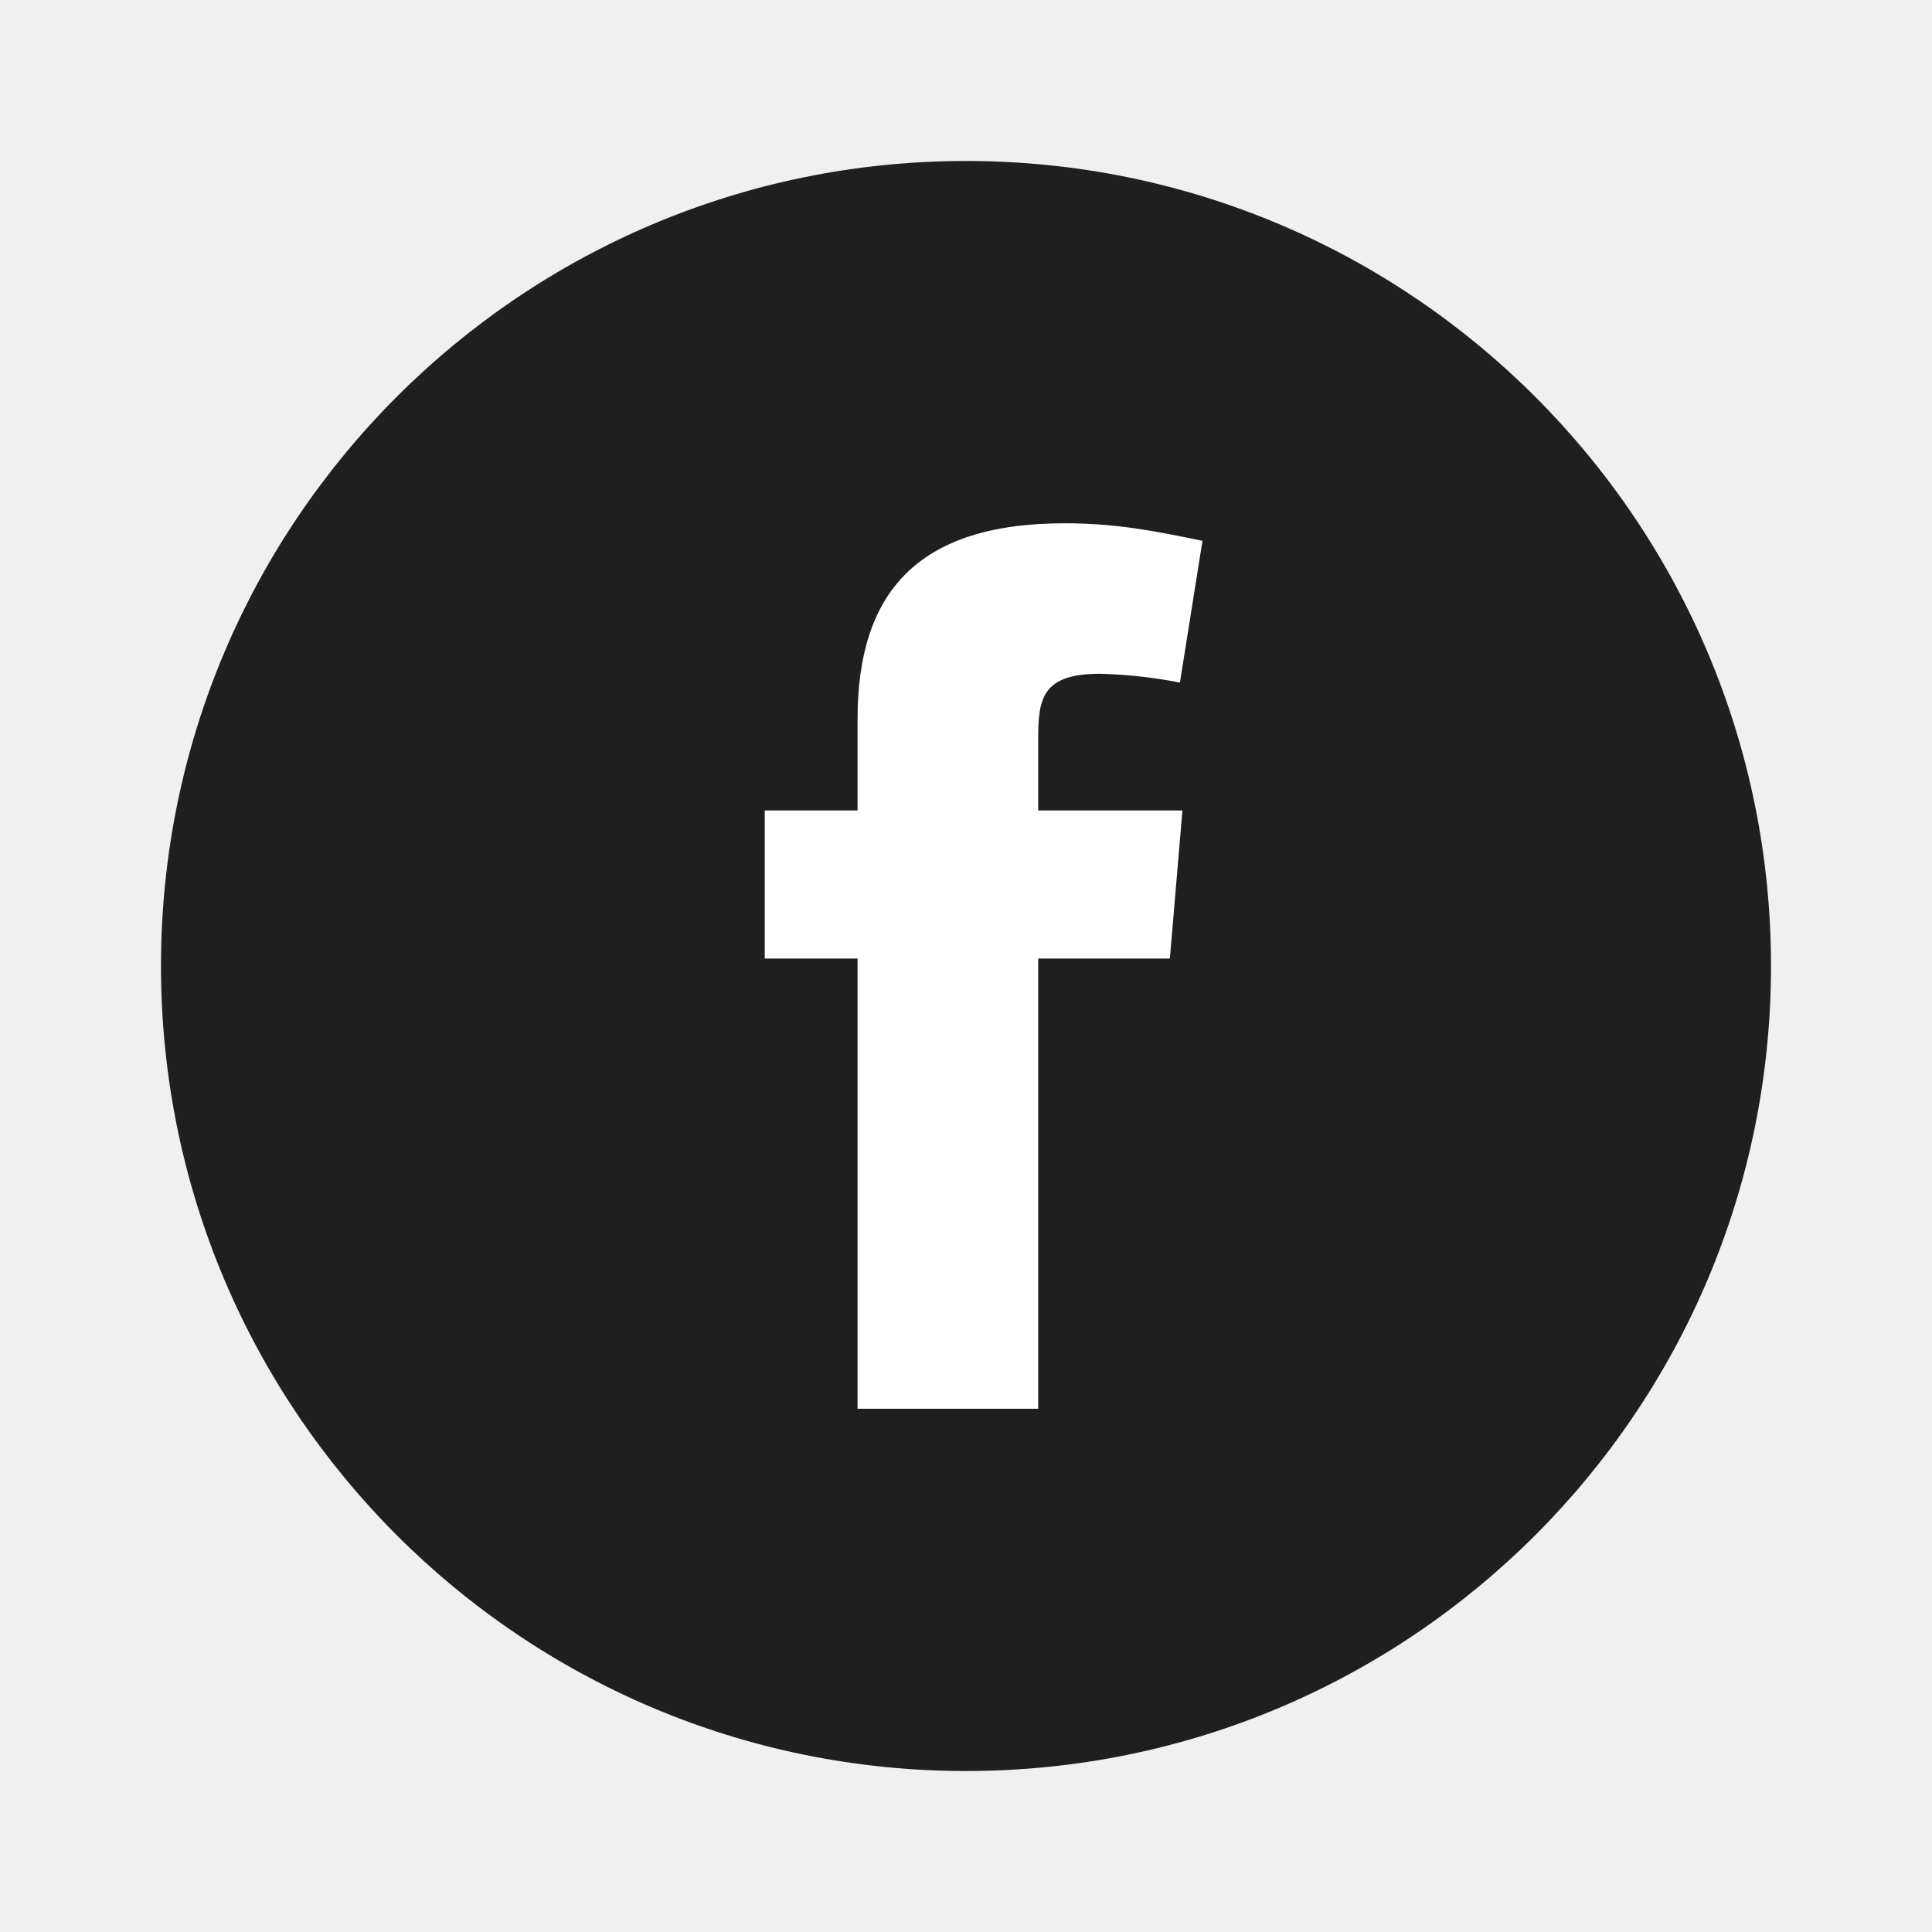
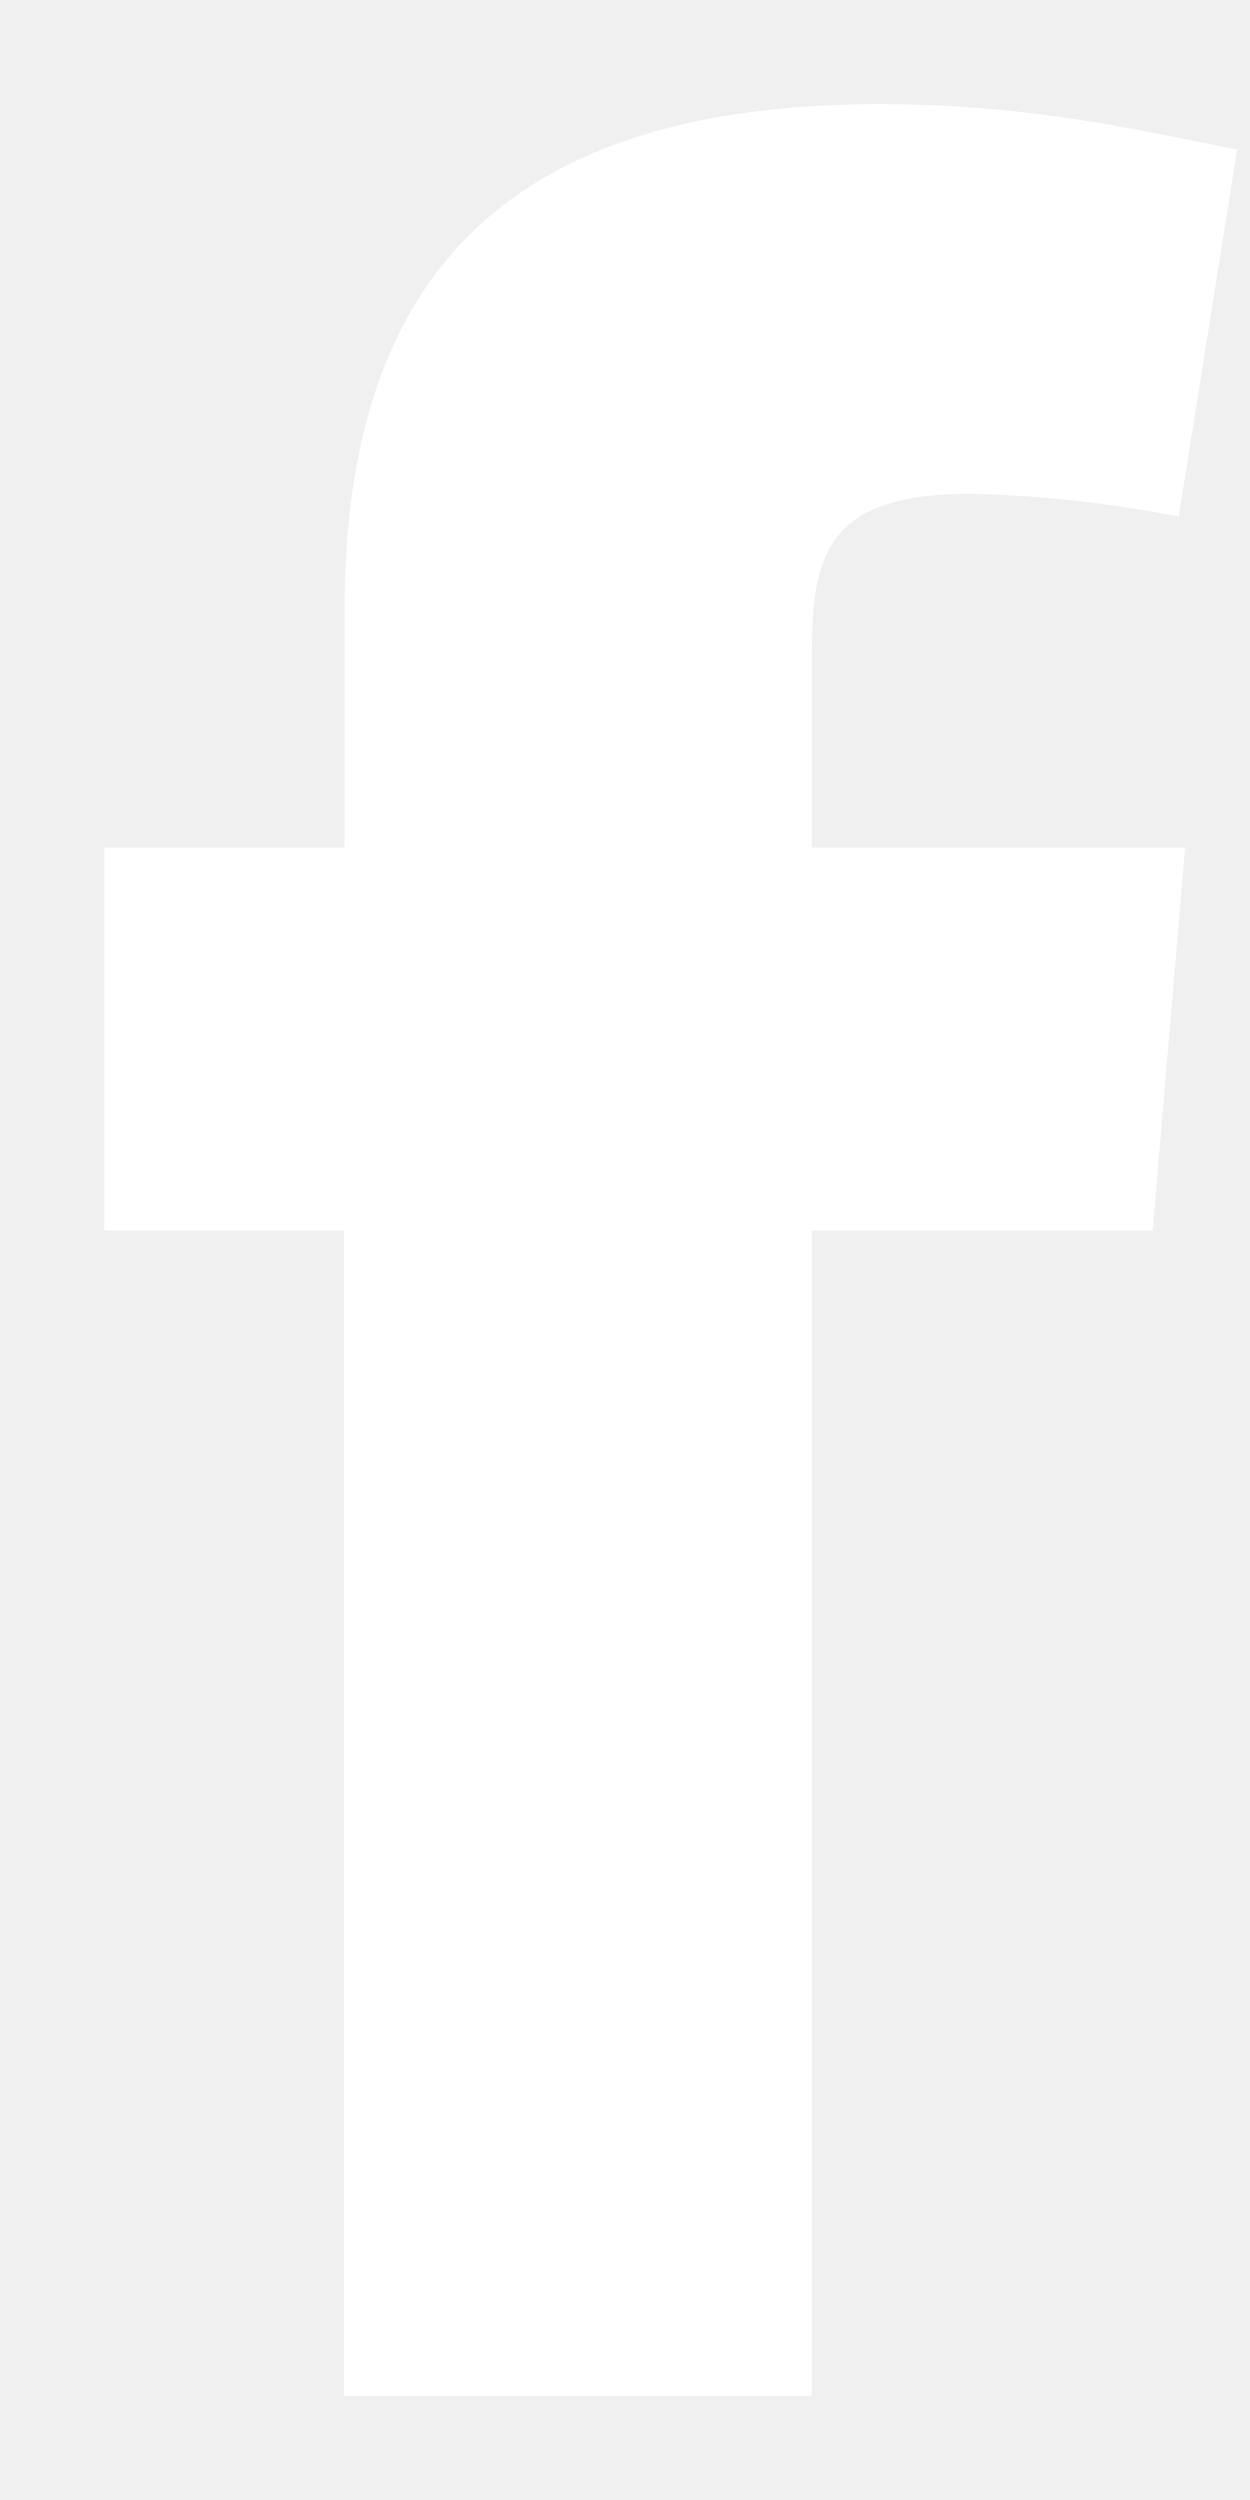
- <svg xmlns="http://www.w3.org/2000/svg" width="40" height="40" fill="none">
-   <circle cx="20" cy="20" r="16.667" fill="#1F1F1F" />
-   <path fill-rule="evenodd" clip-rule="evenodd" d="M24.43 14.132a9.833 9.833 0 00-1.663-.182c-1.195 0-1.272.52-1.272 1.35v1.48h2.986l-.26 3.065h-2.726v9.322h-3.74v-9.322h-1.922V16.78h1.922v-1.895c0-2.597 1.22-4.051 4.285-4.051 1.064 0 1.843.155 2.856.363l-.467 2.935z" fill="#fff" />
+ <svg xmlns="http://www.w3.org/2000/svg" width="10" height="20" fill="none">
+   <path fill-rule="evenodd" clip-rule="evenodd" d="M9.429 4.132a9.834 9.834 0 00-1.662-.182c-1.195 0-1.273.52-1.273 1.35v1.48h2.987l-.26 3.065H6.493v9.322h-3.74V9.845H.834V6.78h1.922V4.885c0-2.597 1.22-4.052 4.284-4.052 1.065 0 1.844.156 2.857.364l-.467 2.935z" fill="#fff" />
</svg>
